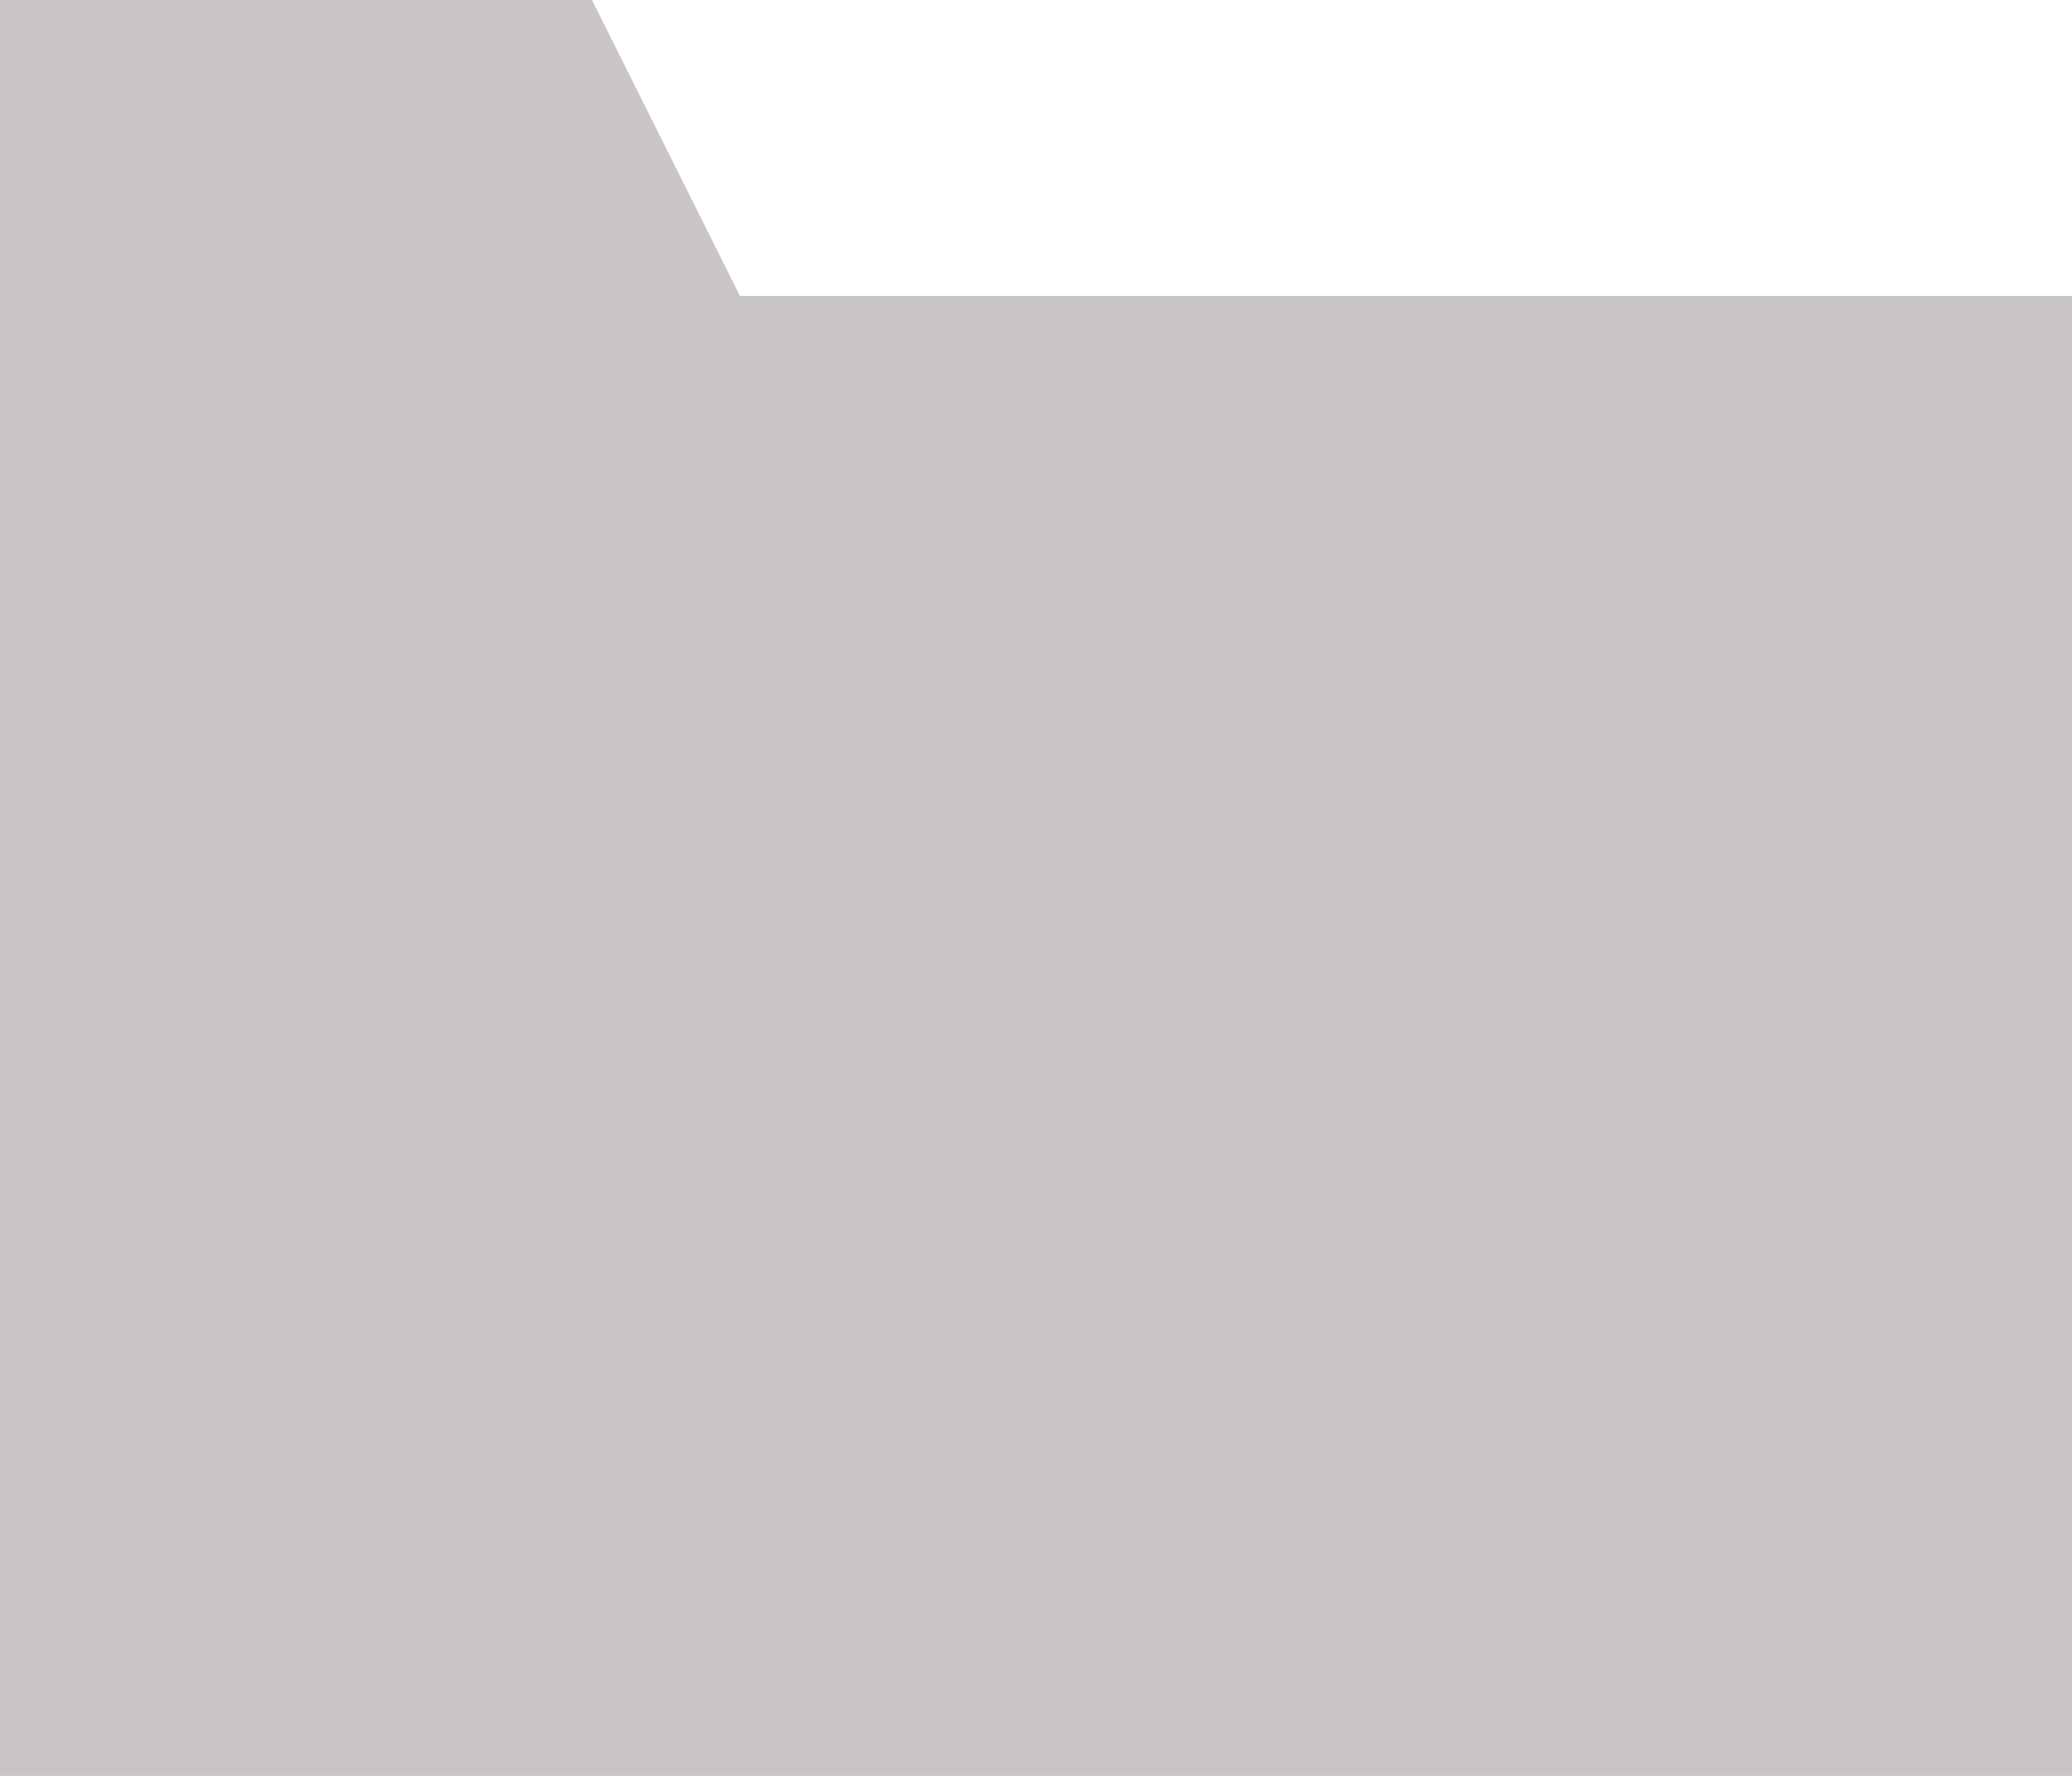
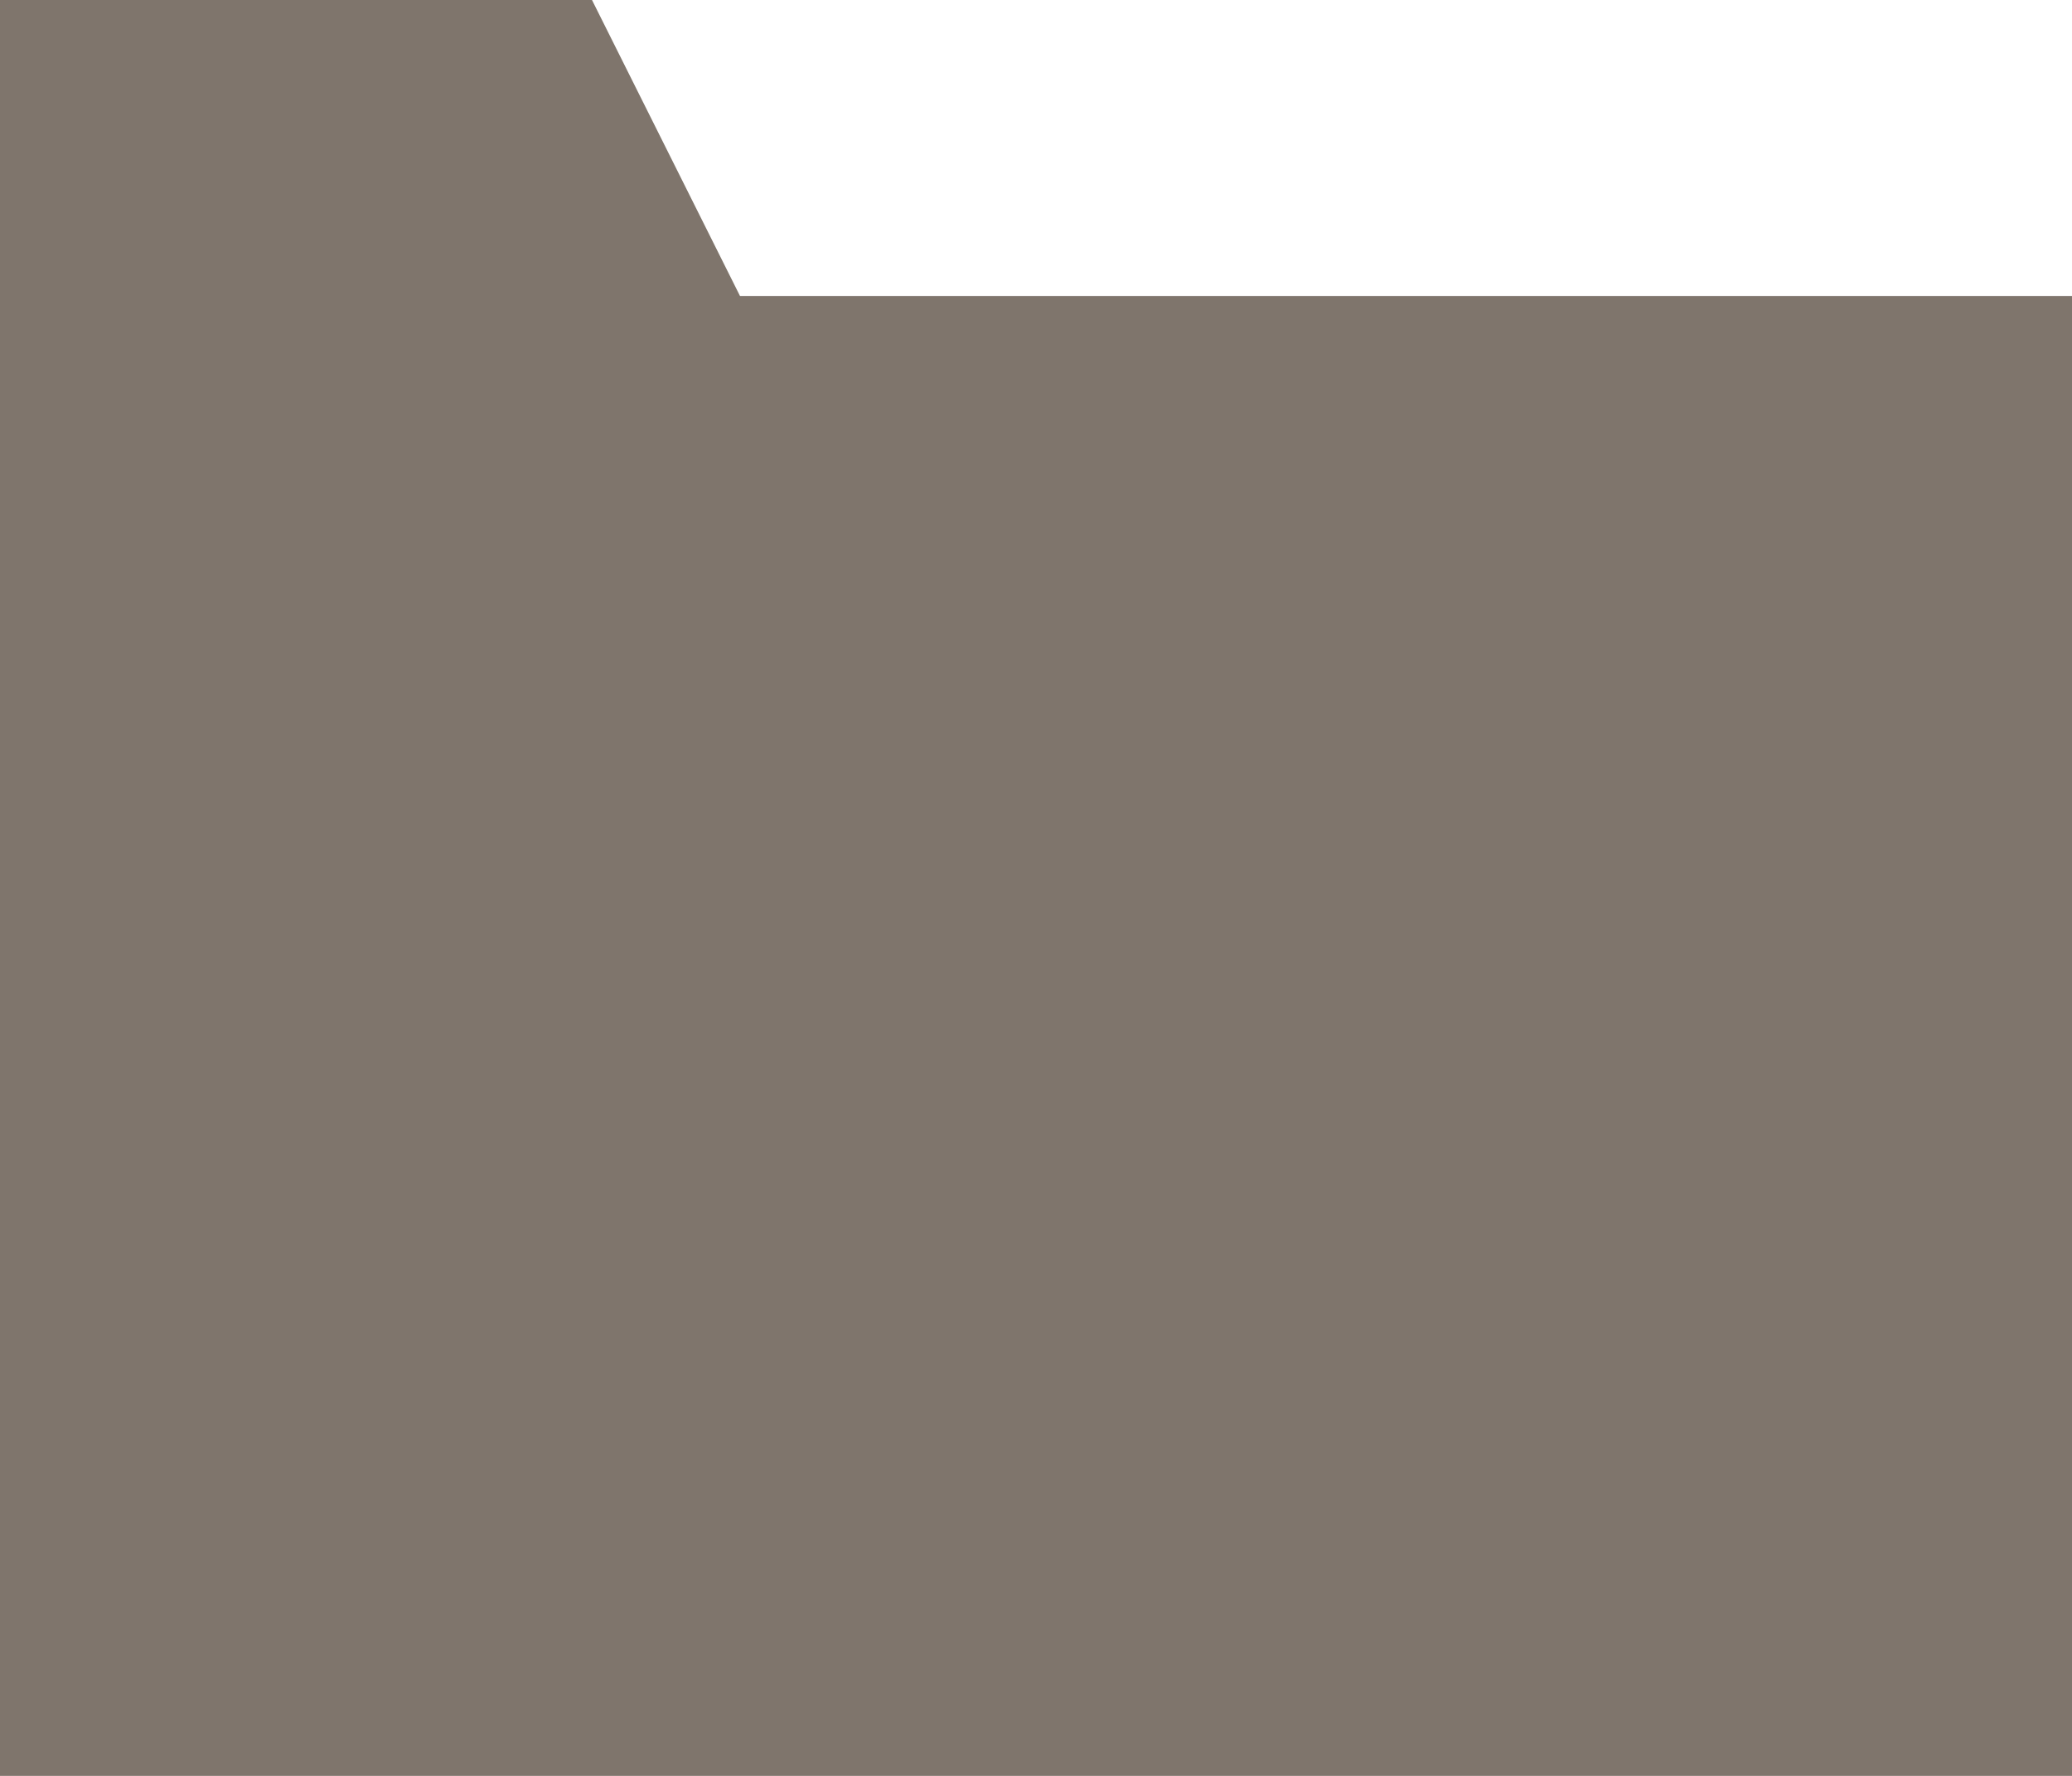
<svg xmlns="http://www.w3.org/2000/svg" version="1.1" id="svg2" x="0px" y="0px" width="14px" height="12px" viewBox="0 0 14 12" enable-background="new 0 0 14 12" xml:space="preserve">
-   <polygon fill="#C8C5C4" points="5,2 4,0 0,0 0,2 0,12 14,12 14,2 " />
+   <polygon fill="#7F756C" points="5,2 4,0 0,0 0,2 0,12 14,12 14,2 " />
</svg>
